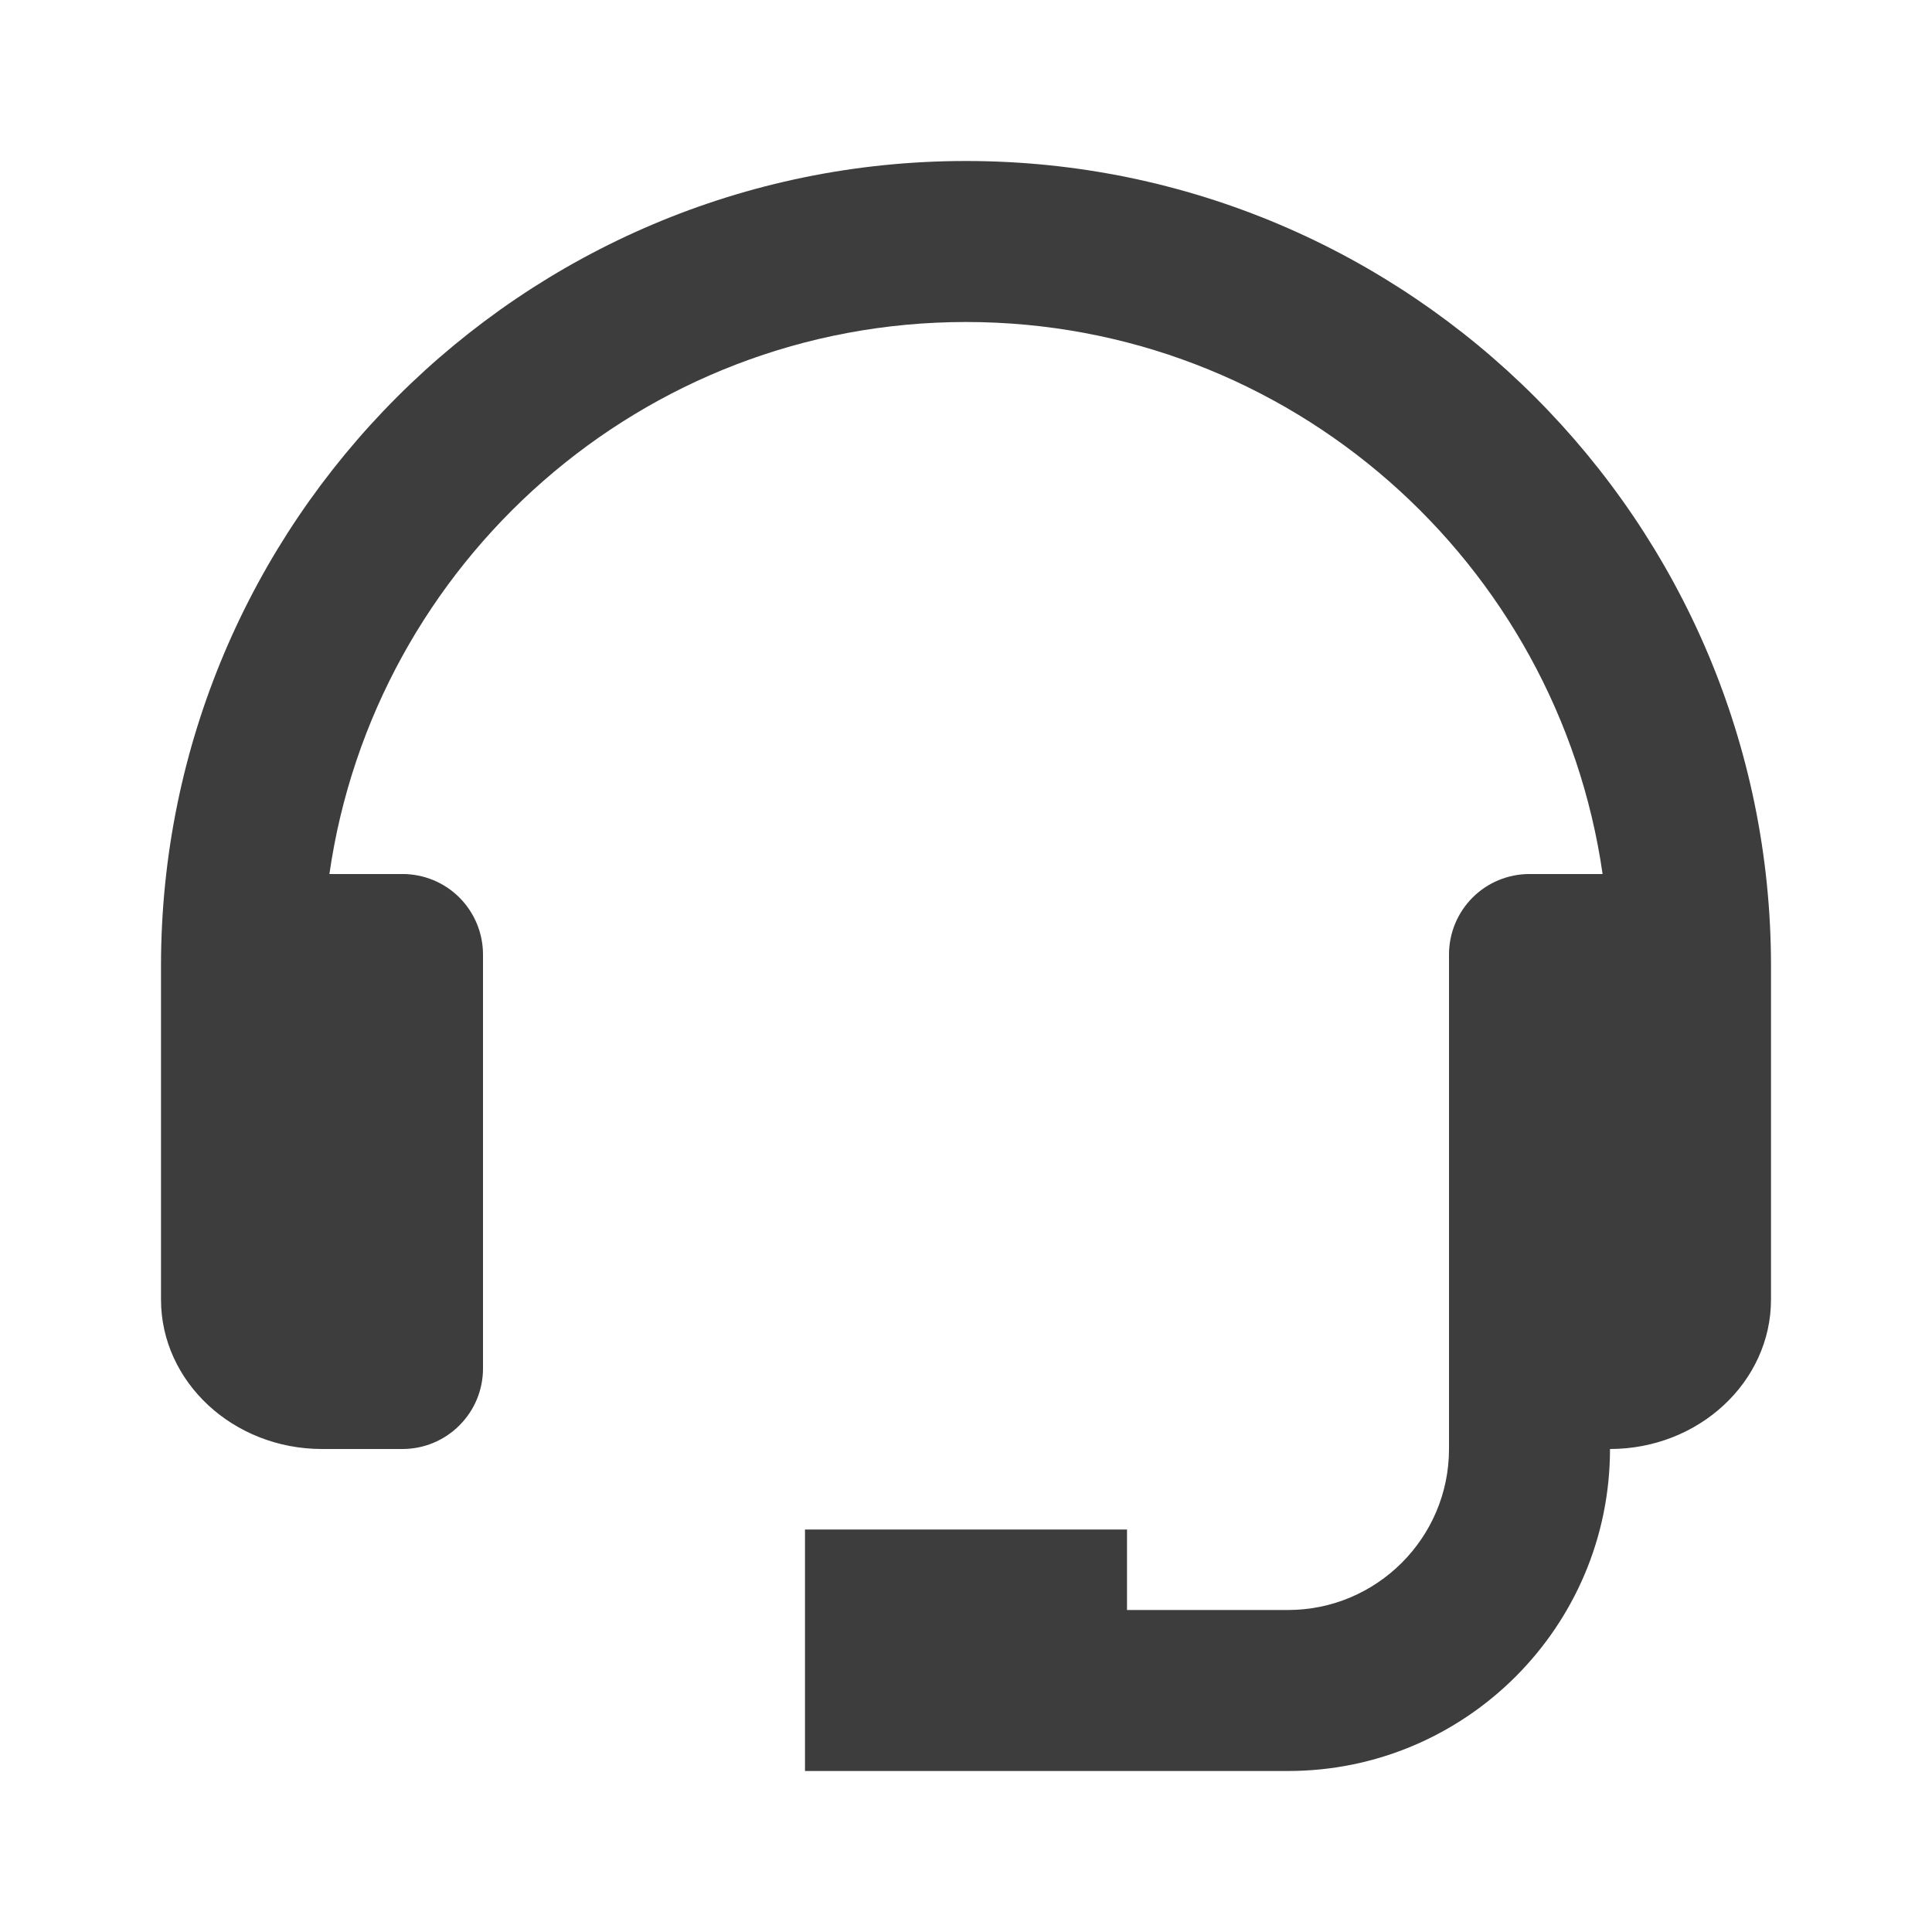
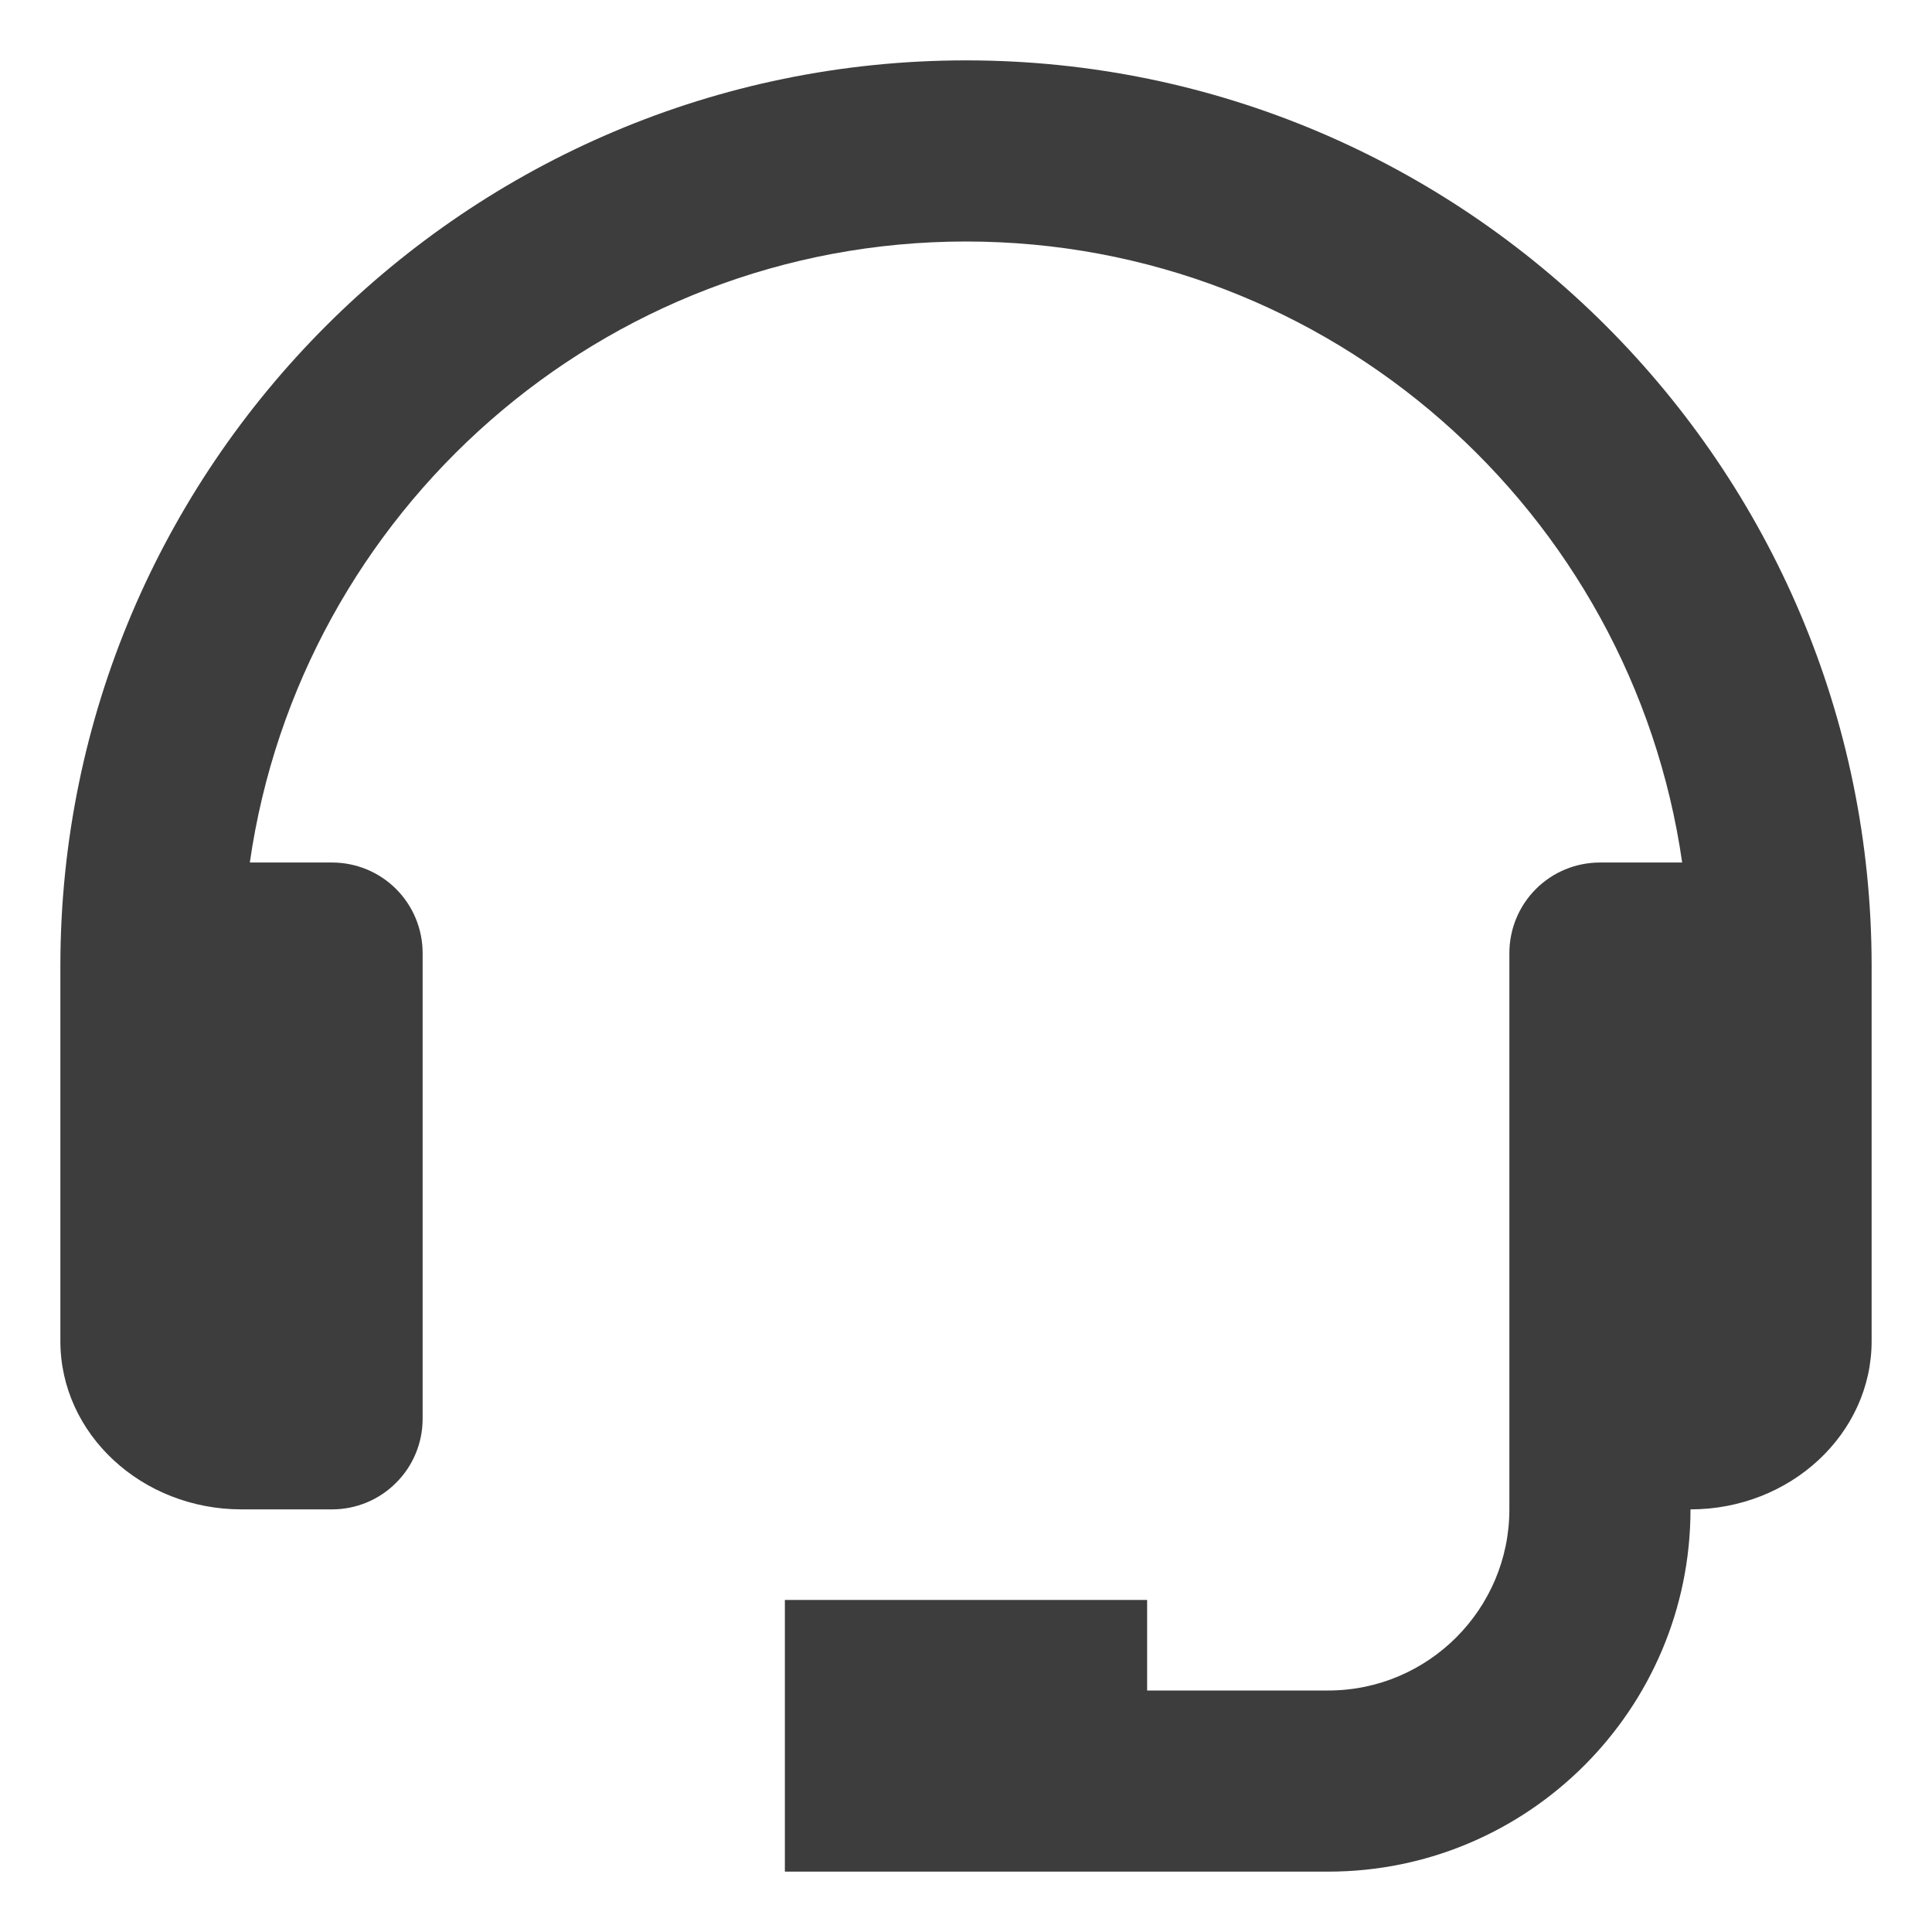
- <svg xmlns="http://www.w3.org/2000/svg" width="18" height="18" viewBox="0 0 18 18" fill="none">
-   <path d="M9 1.5C4.864 1.5 1.5 4.864 1.5 9V12.107C1.5 12.875 2.173 13.5 3 13.5H3.75C3.949 13.5 4.14 13.421 4.28 13.28C4.421 13.14 4.5 12.949 4.5 12.75V8.893C4.5 8.694 4.421 8.503 4.28 8.362C4.14 8.222 3.949 8.143 3.75 8.143H3.069C3.486 5.24 5.984 3 9 3C12.017 3 14.514 5.24 14.931 8.143H14.25C14.051 8.143 13.86 8.222 13.72 8.362C13.579 8.503 13.5 8.694 13.5 8.893V13.5C13.5 14.327 12.827 15 12 15H10.5V14.25H7.5V16.5H12C13.655 16.5 15 15.155 15 13.5C15.827 13.5 16.5 12.875 16.5 12.107V9C16.5 4.864 13.136 1.5 9 1.5Z" fill="#3D3D3D" />
+ <svg xmlns="http://www.w3.org/2000/svg" width="16" height="16" viewBox="0 0 16 16" fill="none">
+   <path d="M8 0.5C3.865 0.5 0.5 3.865 0.5 8V11.107C0.5 11.875 1.173 12.5 2 12.5H2.75C2.949 12.5 3.14 12.421 3.28 12.28C3.421 12.14 3.5 11.949 3.5 11.75V7.893C3.5 7.694 3.421 7.503 3.28 7.362C3.14 7.222 2.949 7.143 2.75 7.143H2.069C2.486 4.24 4.984 2 8 2C11.017 2 13.514 4.24 13.931 7.143H13.25C13.051 7.143 12.86 7.222 12.72 7.362C12.579 7.503 12.5 7.694 12.5 7.893V12.5C12.5 13.327 11.827 14 11 14H9.5V13.25H6.5V15.5H11C12.655 15.5 14 14.155 14 12.5C14.827 12.5 15.5 11.875 15.5 11.107V8C15.5 3.865 12.136 0.5 8 0.5Z" fill="#3D3D3D" />
</svg>
